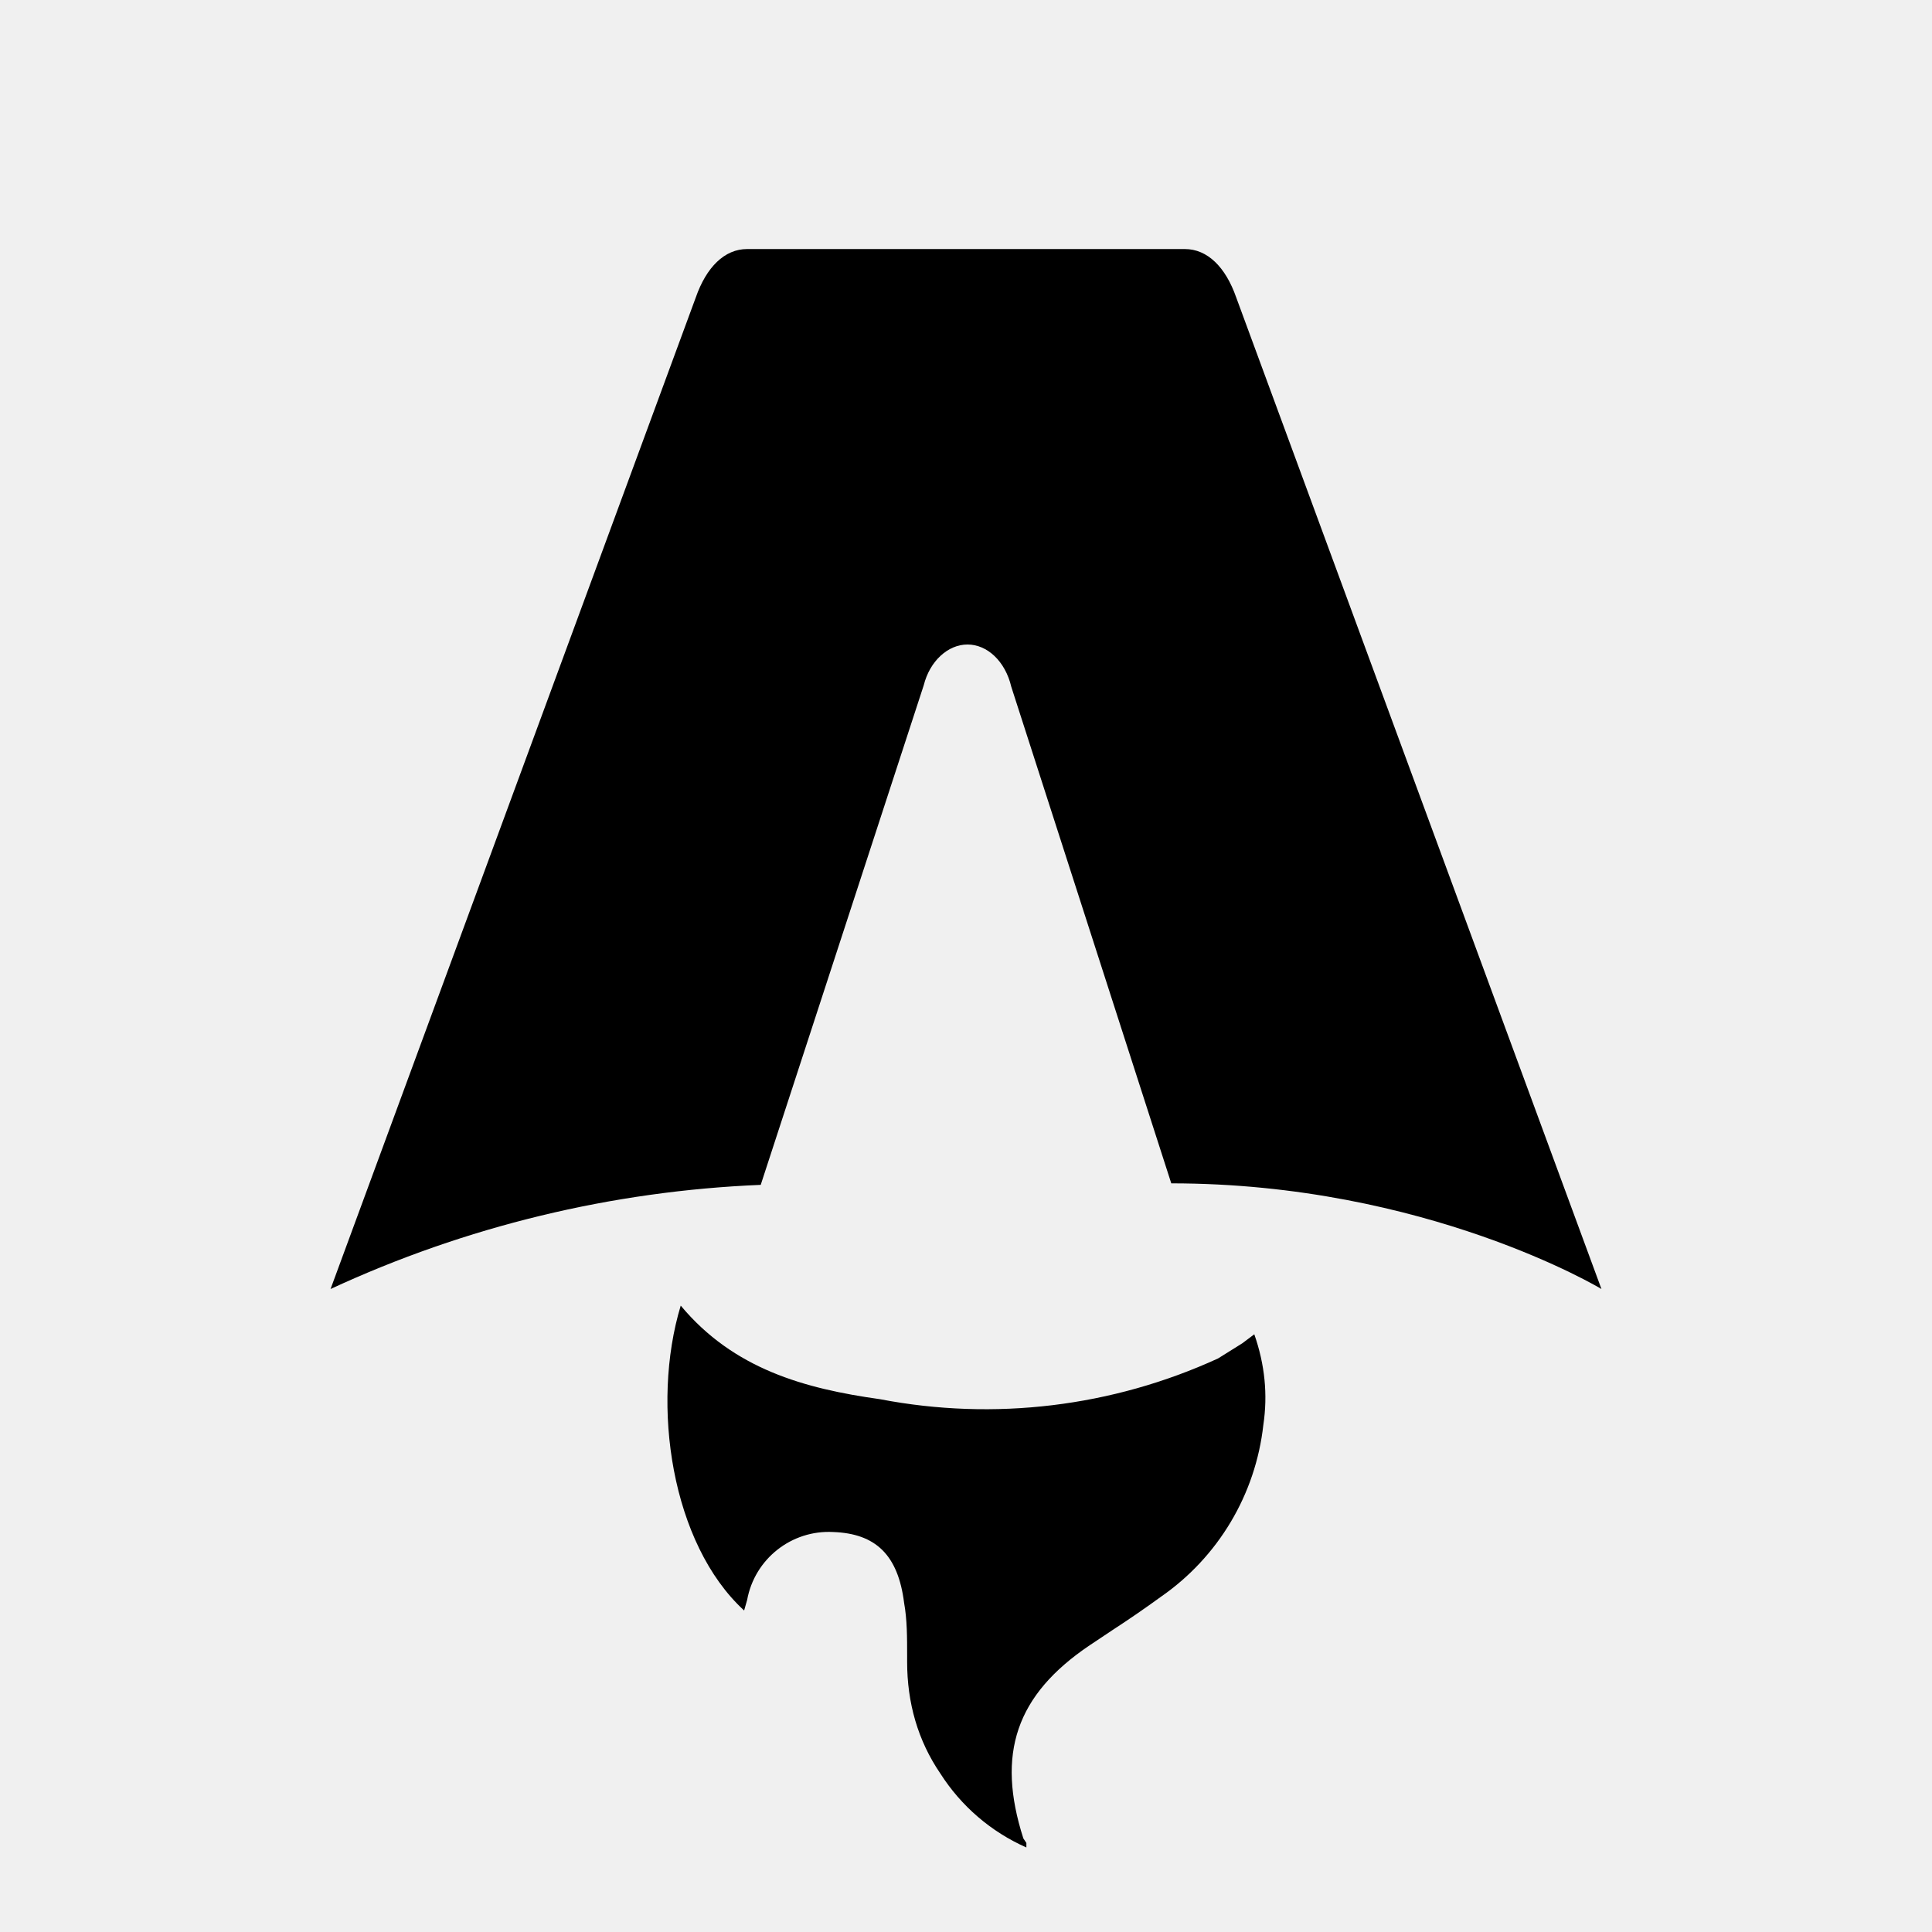
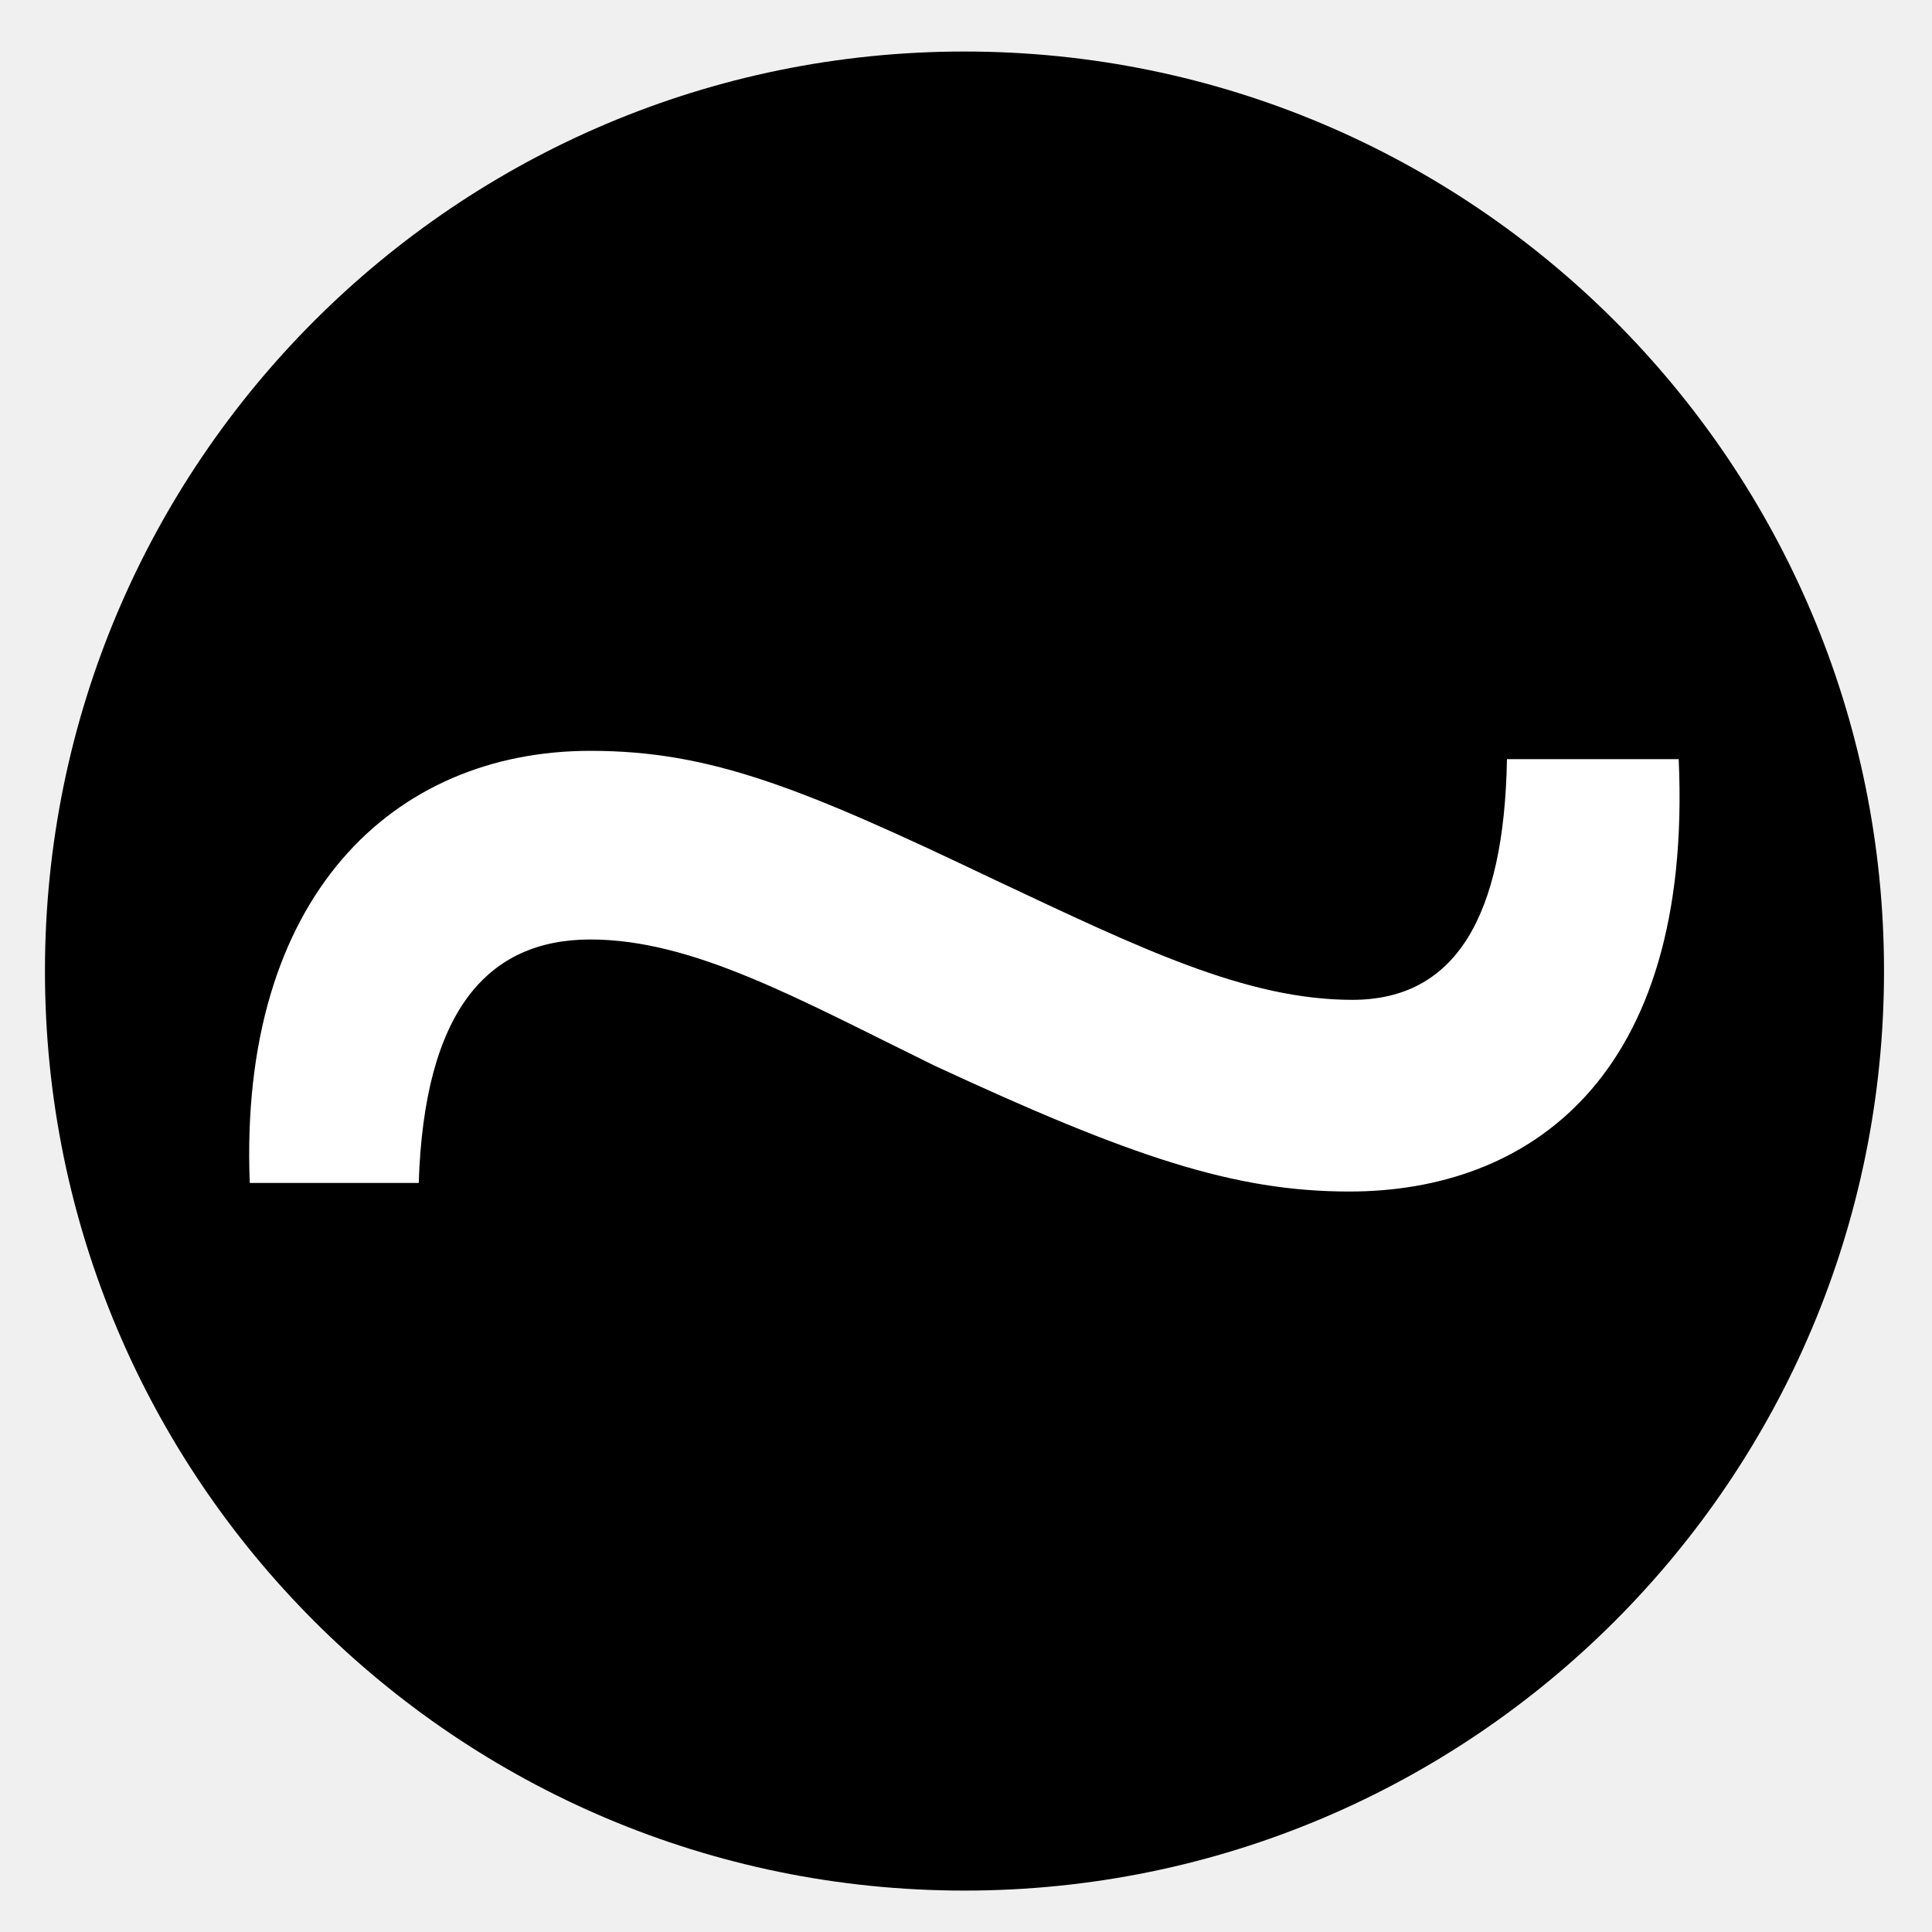
- <svg xmlns="http://www.w3.org/2000/svg" fill="none" viewBox="0 0 128 128">
-   <path d="M50.4 78.5a75.1 75.1 0 0 0-28.5 6.9l24.2-65.7c.7-2 1.9-3.2 3.4-3.2h29c1.5 0 2.7 1.2 3.4 3.2l24.2 65.7s-11.6-7-28.5-7L67 45.5c-.4-1.7-1.6-2.8-2.9-2.8-1.3 0-2.5 1.1-2.9 2.7L50.4 78.5Zm-1.1 28.2Zm-4.2-20.2c-2 6.6-.6 15.8 4.2 20.2a17.5 17.5 0 0 1 .2-.7 5.5 5.5 0 0 1 5.7-4.5c2.8.1 4.3 1.5 4.7 4.7.2 1.1.2 2.3.2 3.5v.4c0 2.7.7 5.2 2.2 7.4a13 13 0 0 0 5.7 4.9v-.3l-.2-.3c-1.8-5.6-.5-9.5 4.4-12.8l1.5-1a73 73 0 0 0 3.2-2.2 16 16 0 0 0 6.8-11.4c.3-2 .1-4-.6-6l-.8.6-1.6 1a37 37 0 0 1-22.4 2.7c-5-.7-9.7-2-13.2-6.2Z" />
+ <svg xmlns="http://www.w3.org/2000/svg" class="internal" version="1.1" x="0" y="0" viewBox="0 0 76.5 76.5">
  <style>
-         path { fill: #000; }
-         @media (prefers-color-scheme: dark) {
-             path { fill: #FFF; }
-         }
-     </style>
+     circle {
+       fill: black;
+     }
+     .internal {
+         fill: white;
+     }
+   </style>
+   <circle cx="38.19" cy="38.45" r="36.41" />
+   <path d="M9.89 46.85c-.45-11.34 5.67-17.12 13.49-17.12 4.76 0 8.39 1.47 15.99 5.1 5.78 2.72 9.98 4.76 14.18 4.76 4.08 0 6.01-3.29 6.12-9.53h6.8c.57 12.7-6.01 17.12-13.04 17.12-4.54 0-8.62-1.36-16.44-4.99-5.33-2.61-9.53-4.99-13.61-4.99s-6.58 2.83-6.8 9.64H9.89z" />
</svg>
